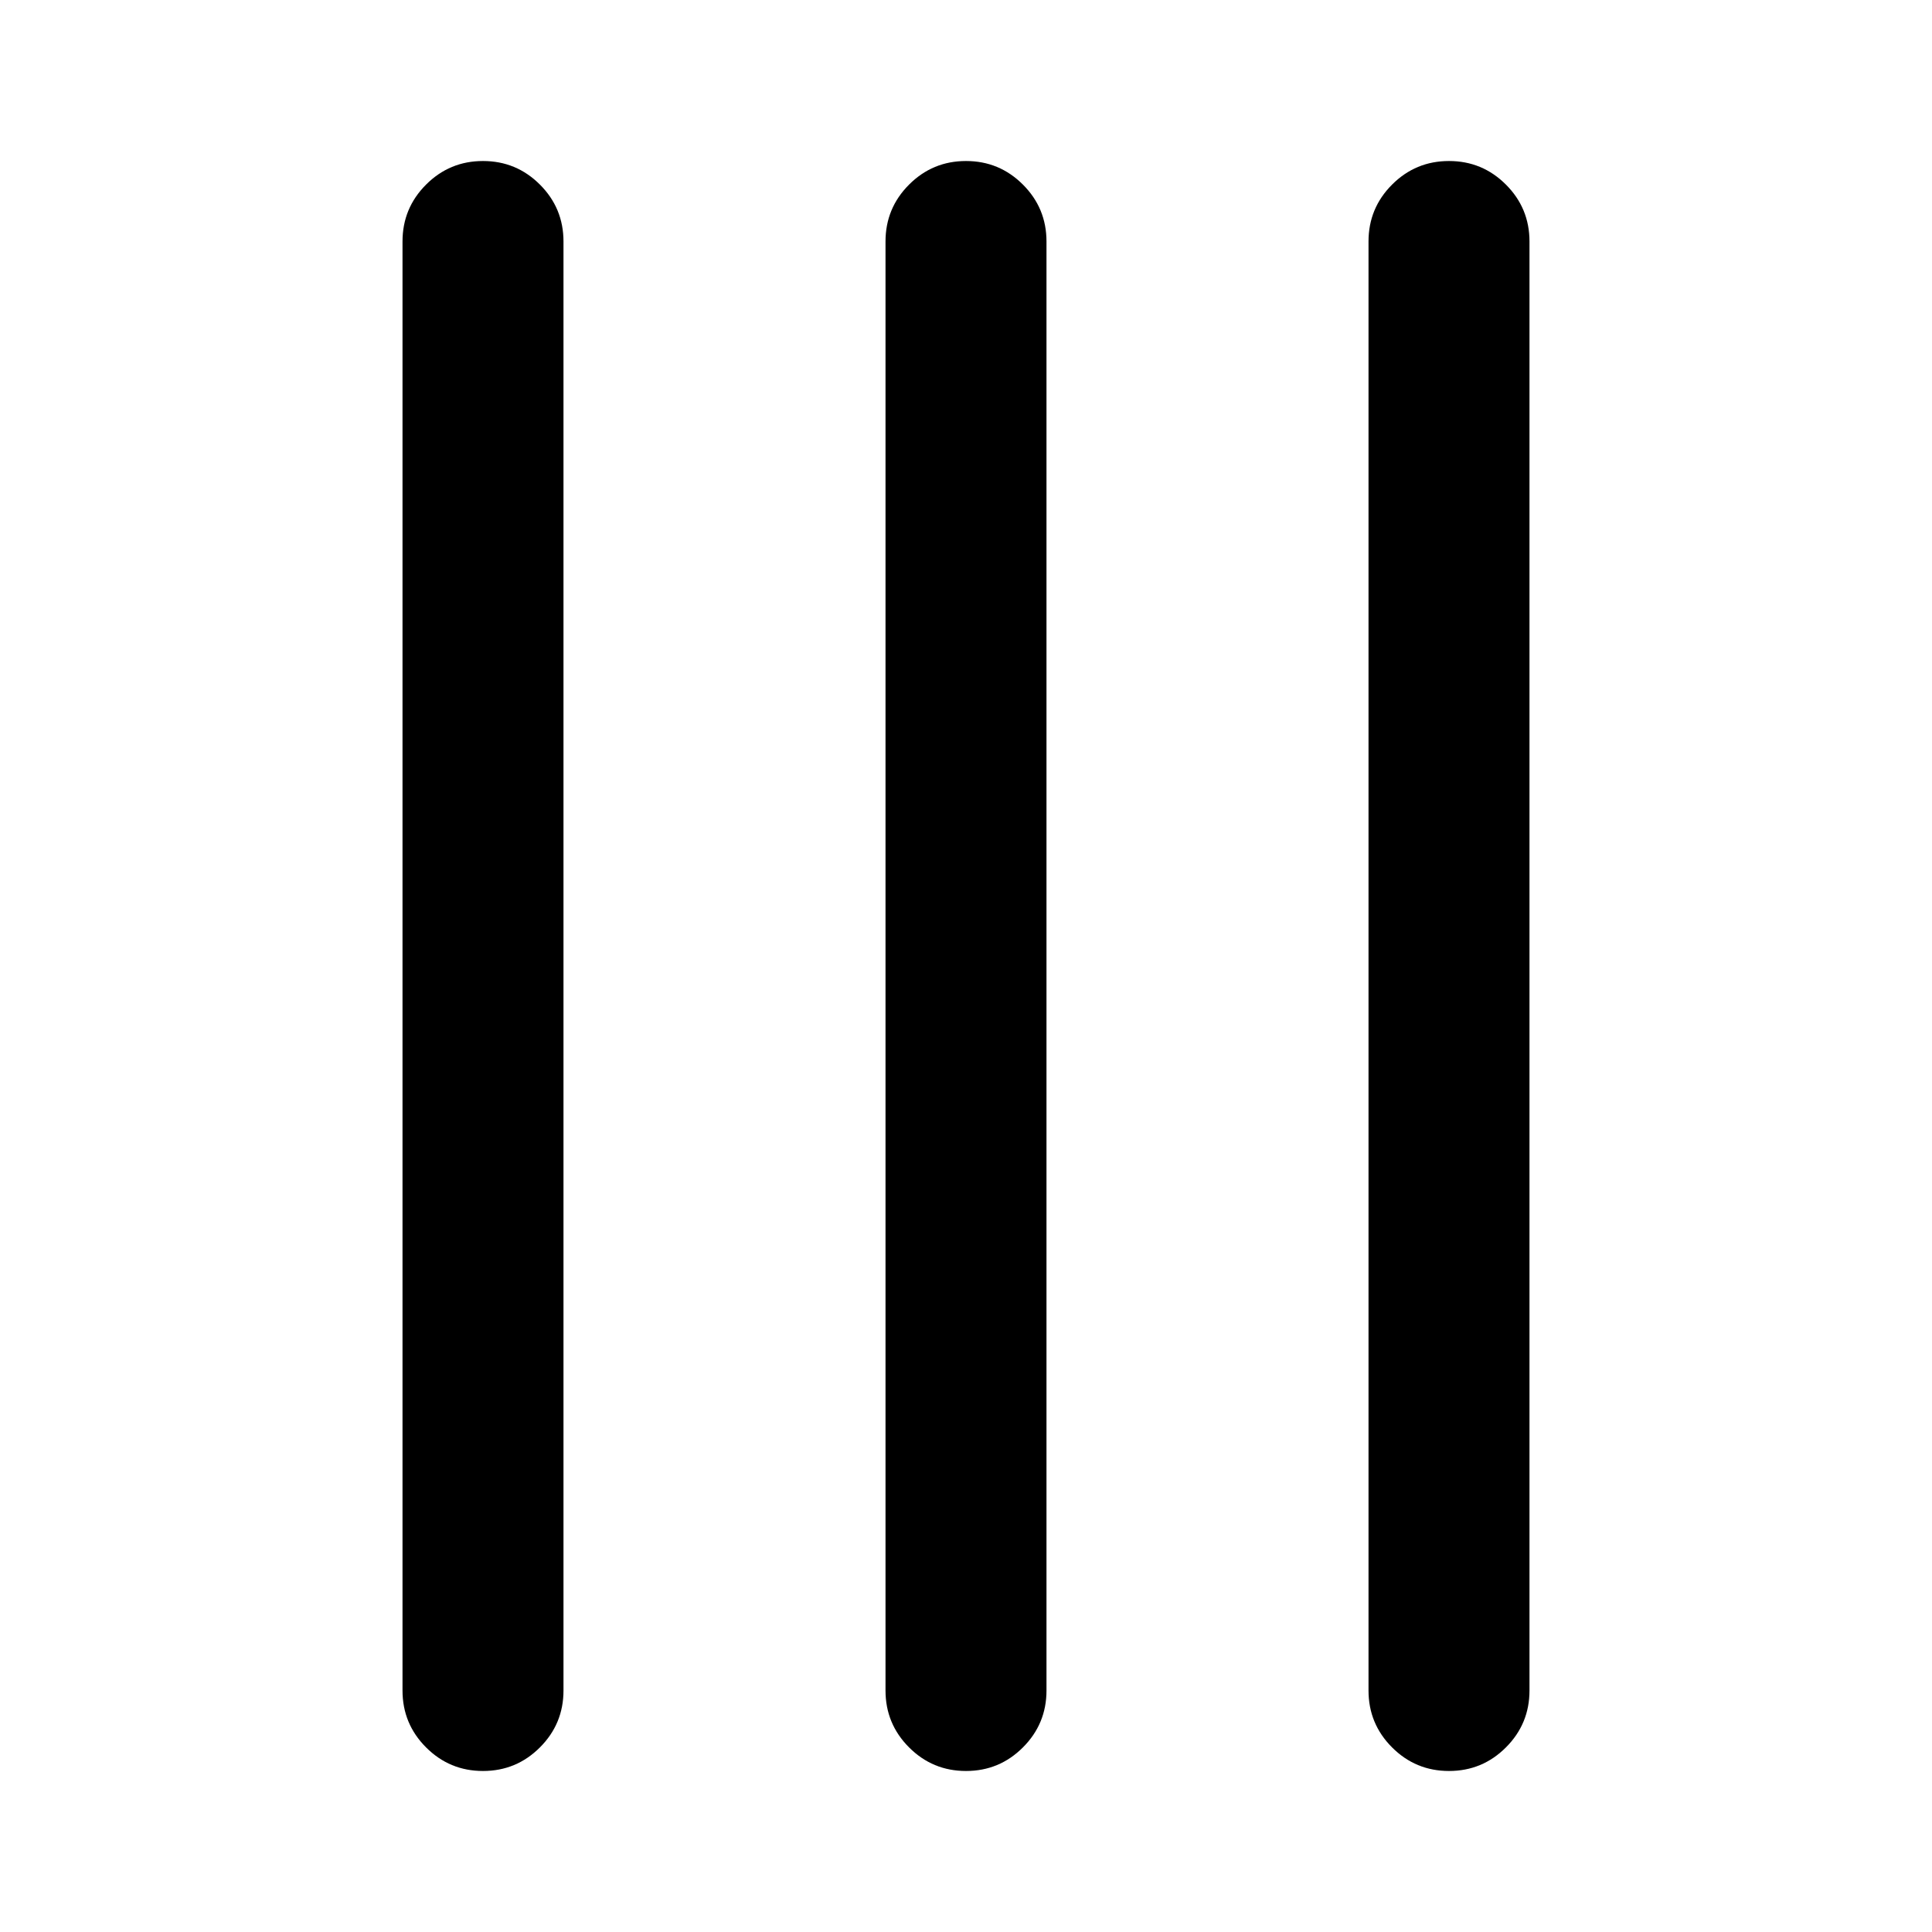
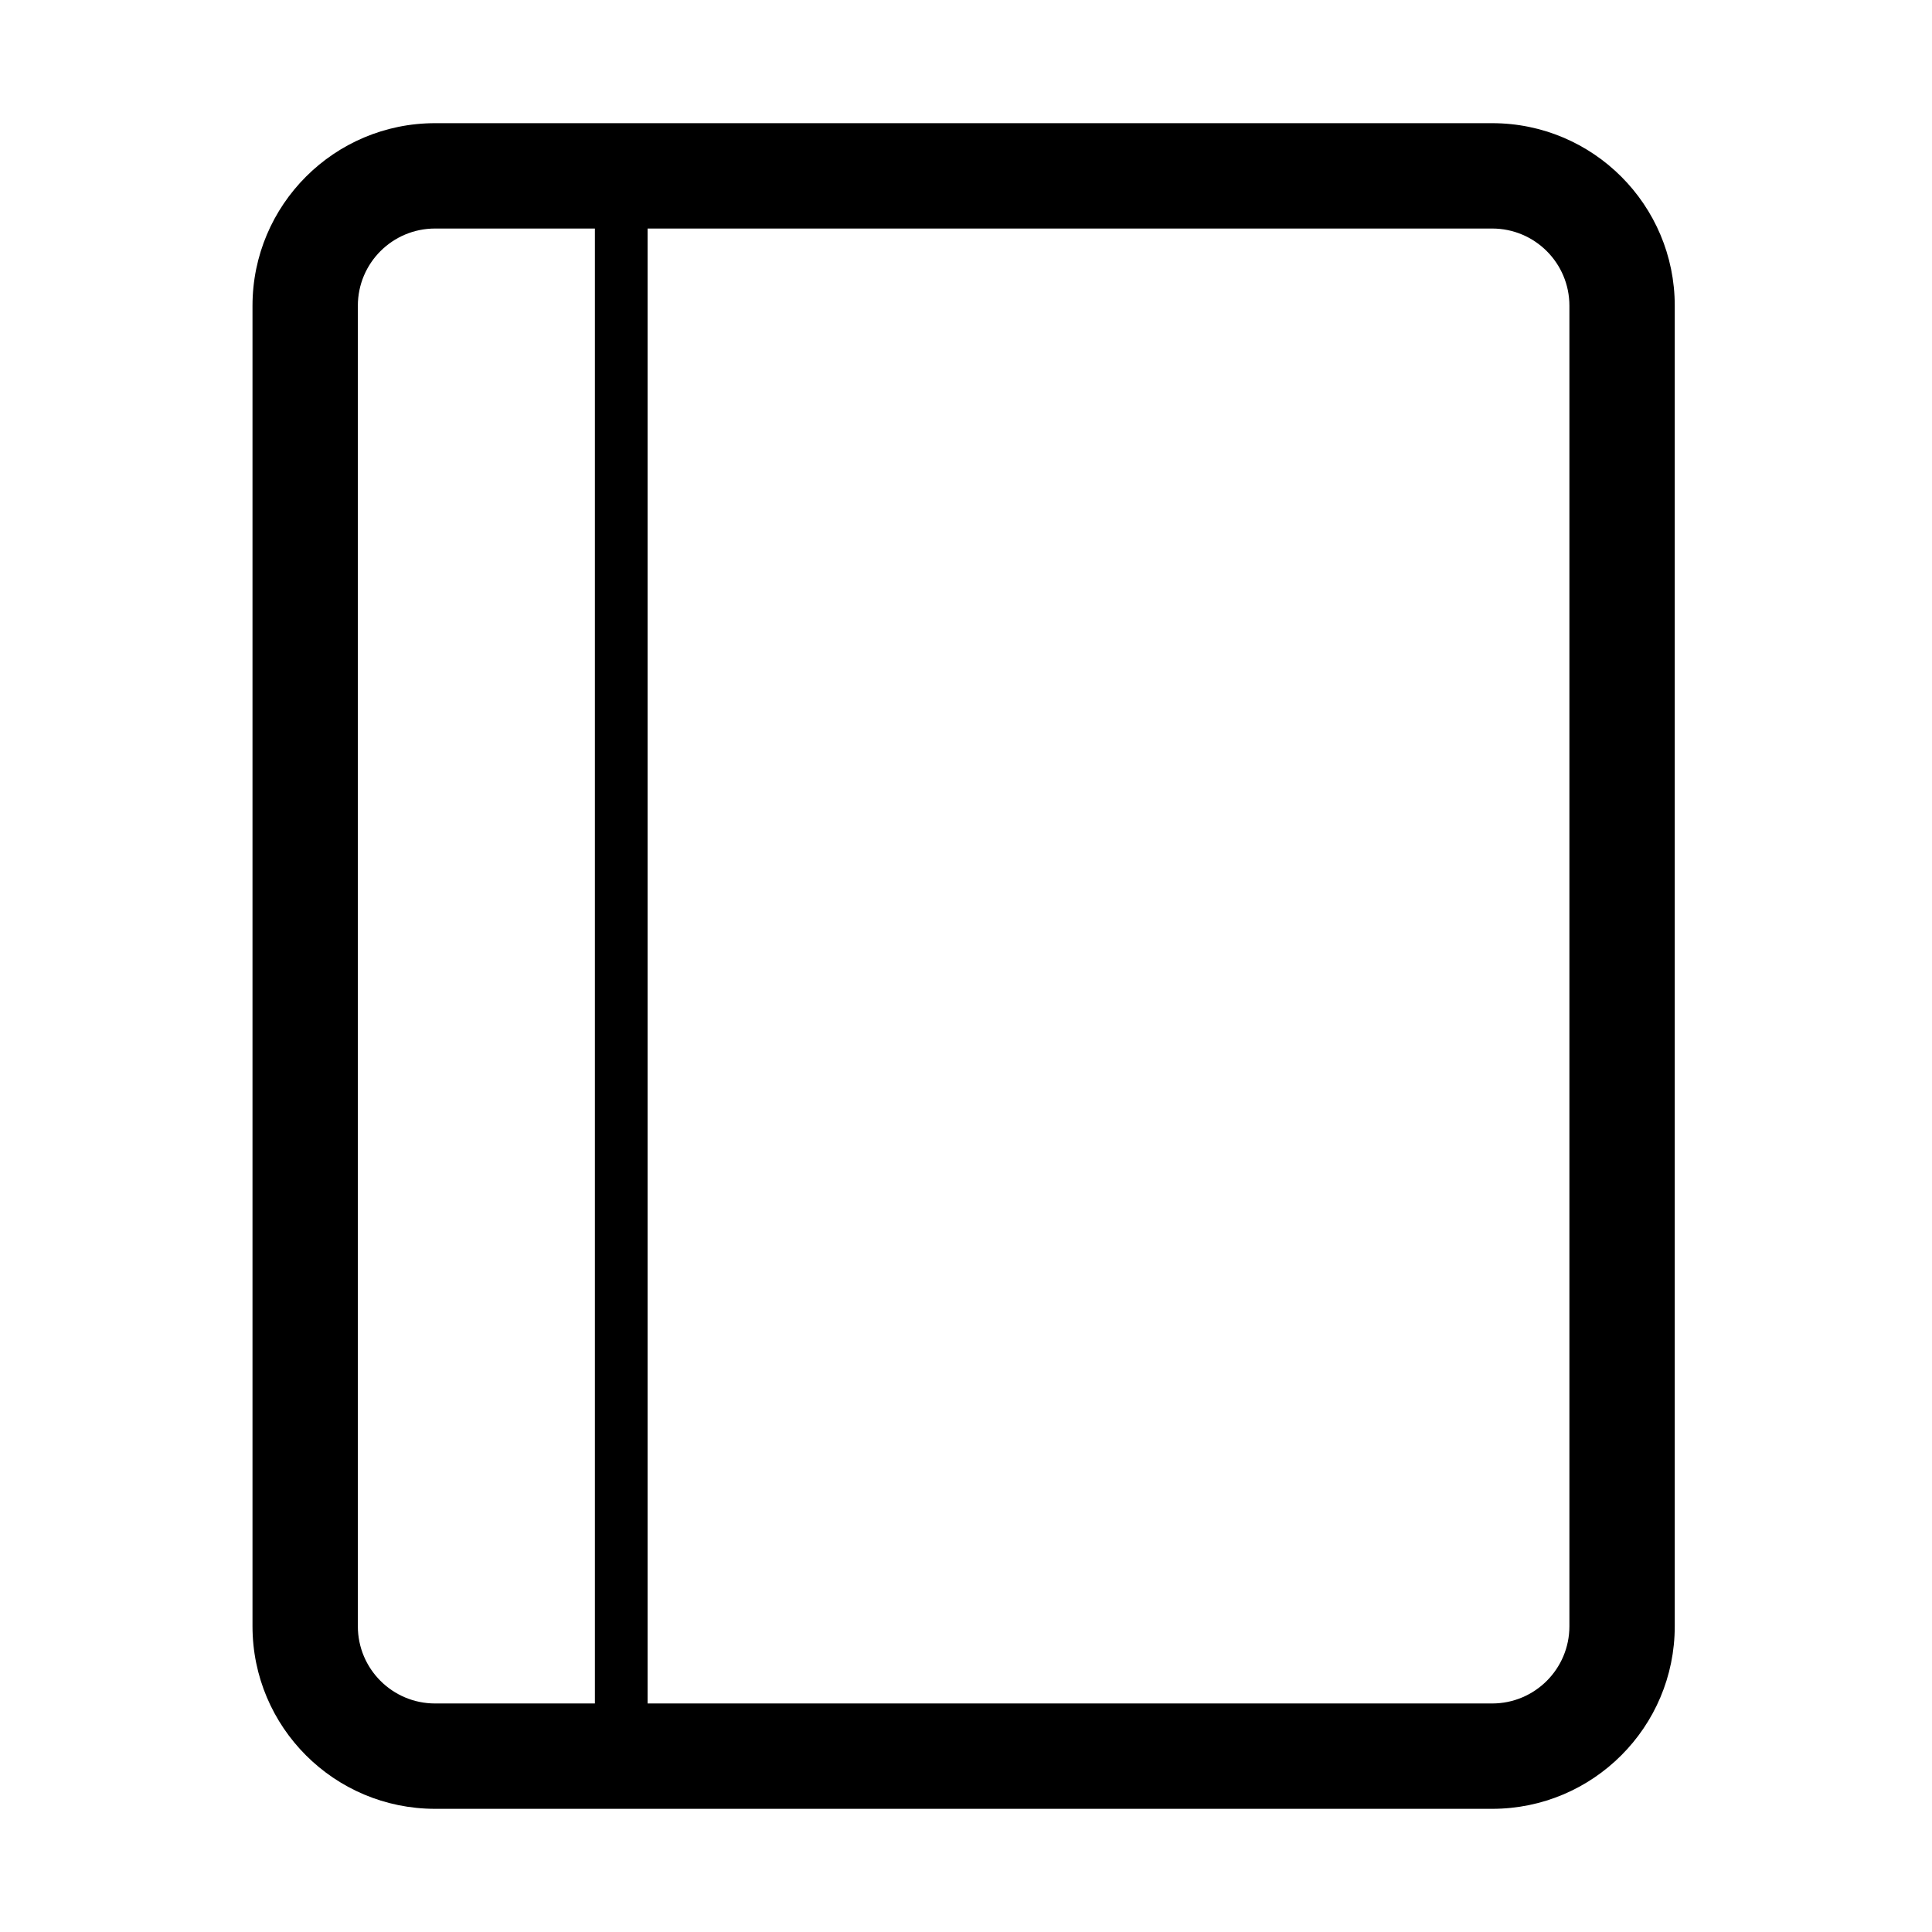
- <svg xmlns="http://www.w3.org/2000/svg" t="1521601336952" class="icon" style="" viewBox="0 0 1024 1024" version="1.1" p-id="3877" width="200" height="200">
+ <svg xmlns="http://www.w3.org/2000/svg" t="1521874721058" class="icon" style="" viewBox="0 0 1024 1024" version="1.1" p-id="1570" width="200" height="200">
  <defs>
    <style type="text/css" />
  </defs>
-   <g transform="rotate(90, 512 512)">
-     <path d="M128 213.34l768 0q17.674 0 30.167 12.493t12.493 30.167-12.493 30.167-30.167 12.493l-768 0q-17.674 0-30.167-12.493t-12.493-30.167 12.493-30.167 30.167-12.493zM128 725.34l768 0q17.674 0 30.167 12.493t12.493 30.167-12.493 30.167-30.167 12.493l-768 0q-17.674 0-30.167-12.493t-12.493-30.167 12.493-30.167 30.167-12.493zM128 469.34l768 0q17.674 0 30.167 12.493t12.493 30.167-12.493 30.167-30.167 12.493l-768 0q-17.674 0-30.167-12.493t-12.493-30.167 12.493-30.167 30.167-12.493z" p-id="1921" />
-   </g>
+   <path d="M887.653 861.95c0 53.44-43.325 96.763-96.765 96.763L230.594 958.713c-53.44 0-96.764-43.323-96.764-96.763L133.831 162.051c0-53.439 43.324-96.764 96.764-96.764l560.295 0c53.44 0 96.765 43.324 96.765 96.764L887.654 861.95zM831.814 162.051c0-22.603-18.322-40.925-40.925-40.925L230.594 121.126c-22.603 0-40.925 18.322-40.925 40.925l0 699.898c0 22.603 18.322 40.924 40.925 40.924l560.295 0c22.603 0 40.925-18.321 40.925-40.924L831.814 162.051z" p-id="1571" />
+   <path d="M329.267 944.754c-7.716 0-13.96-6.244-13.96-13.961L315.307 93.207c0-7.717 6.244-13.96 13.96-13.96 7.702 0 13.96 6.244 13.96 13.96l0 837.586C343.227 938.51 336.968 944.754 329.267 944.754z" p-id="1572" />
</svg>
